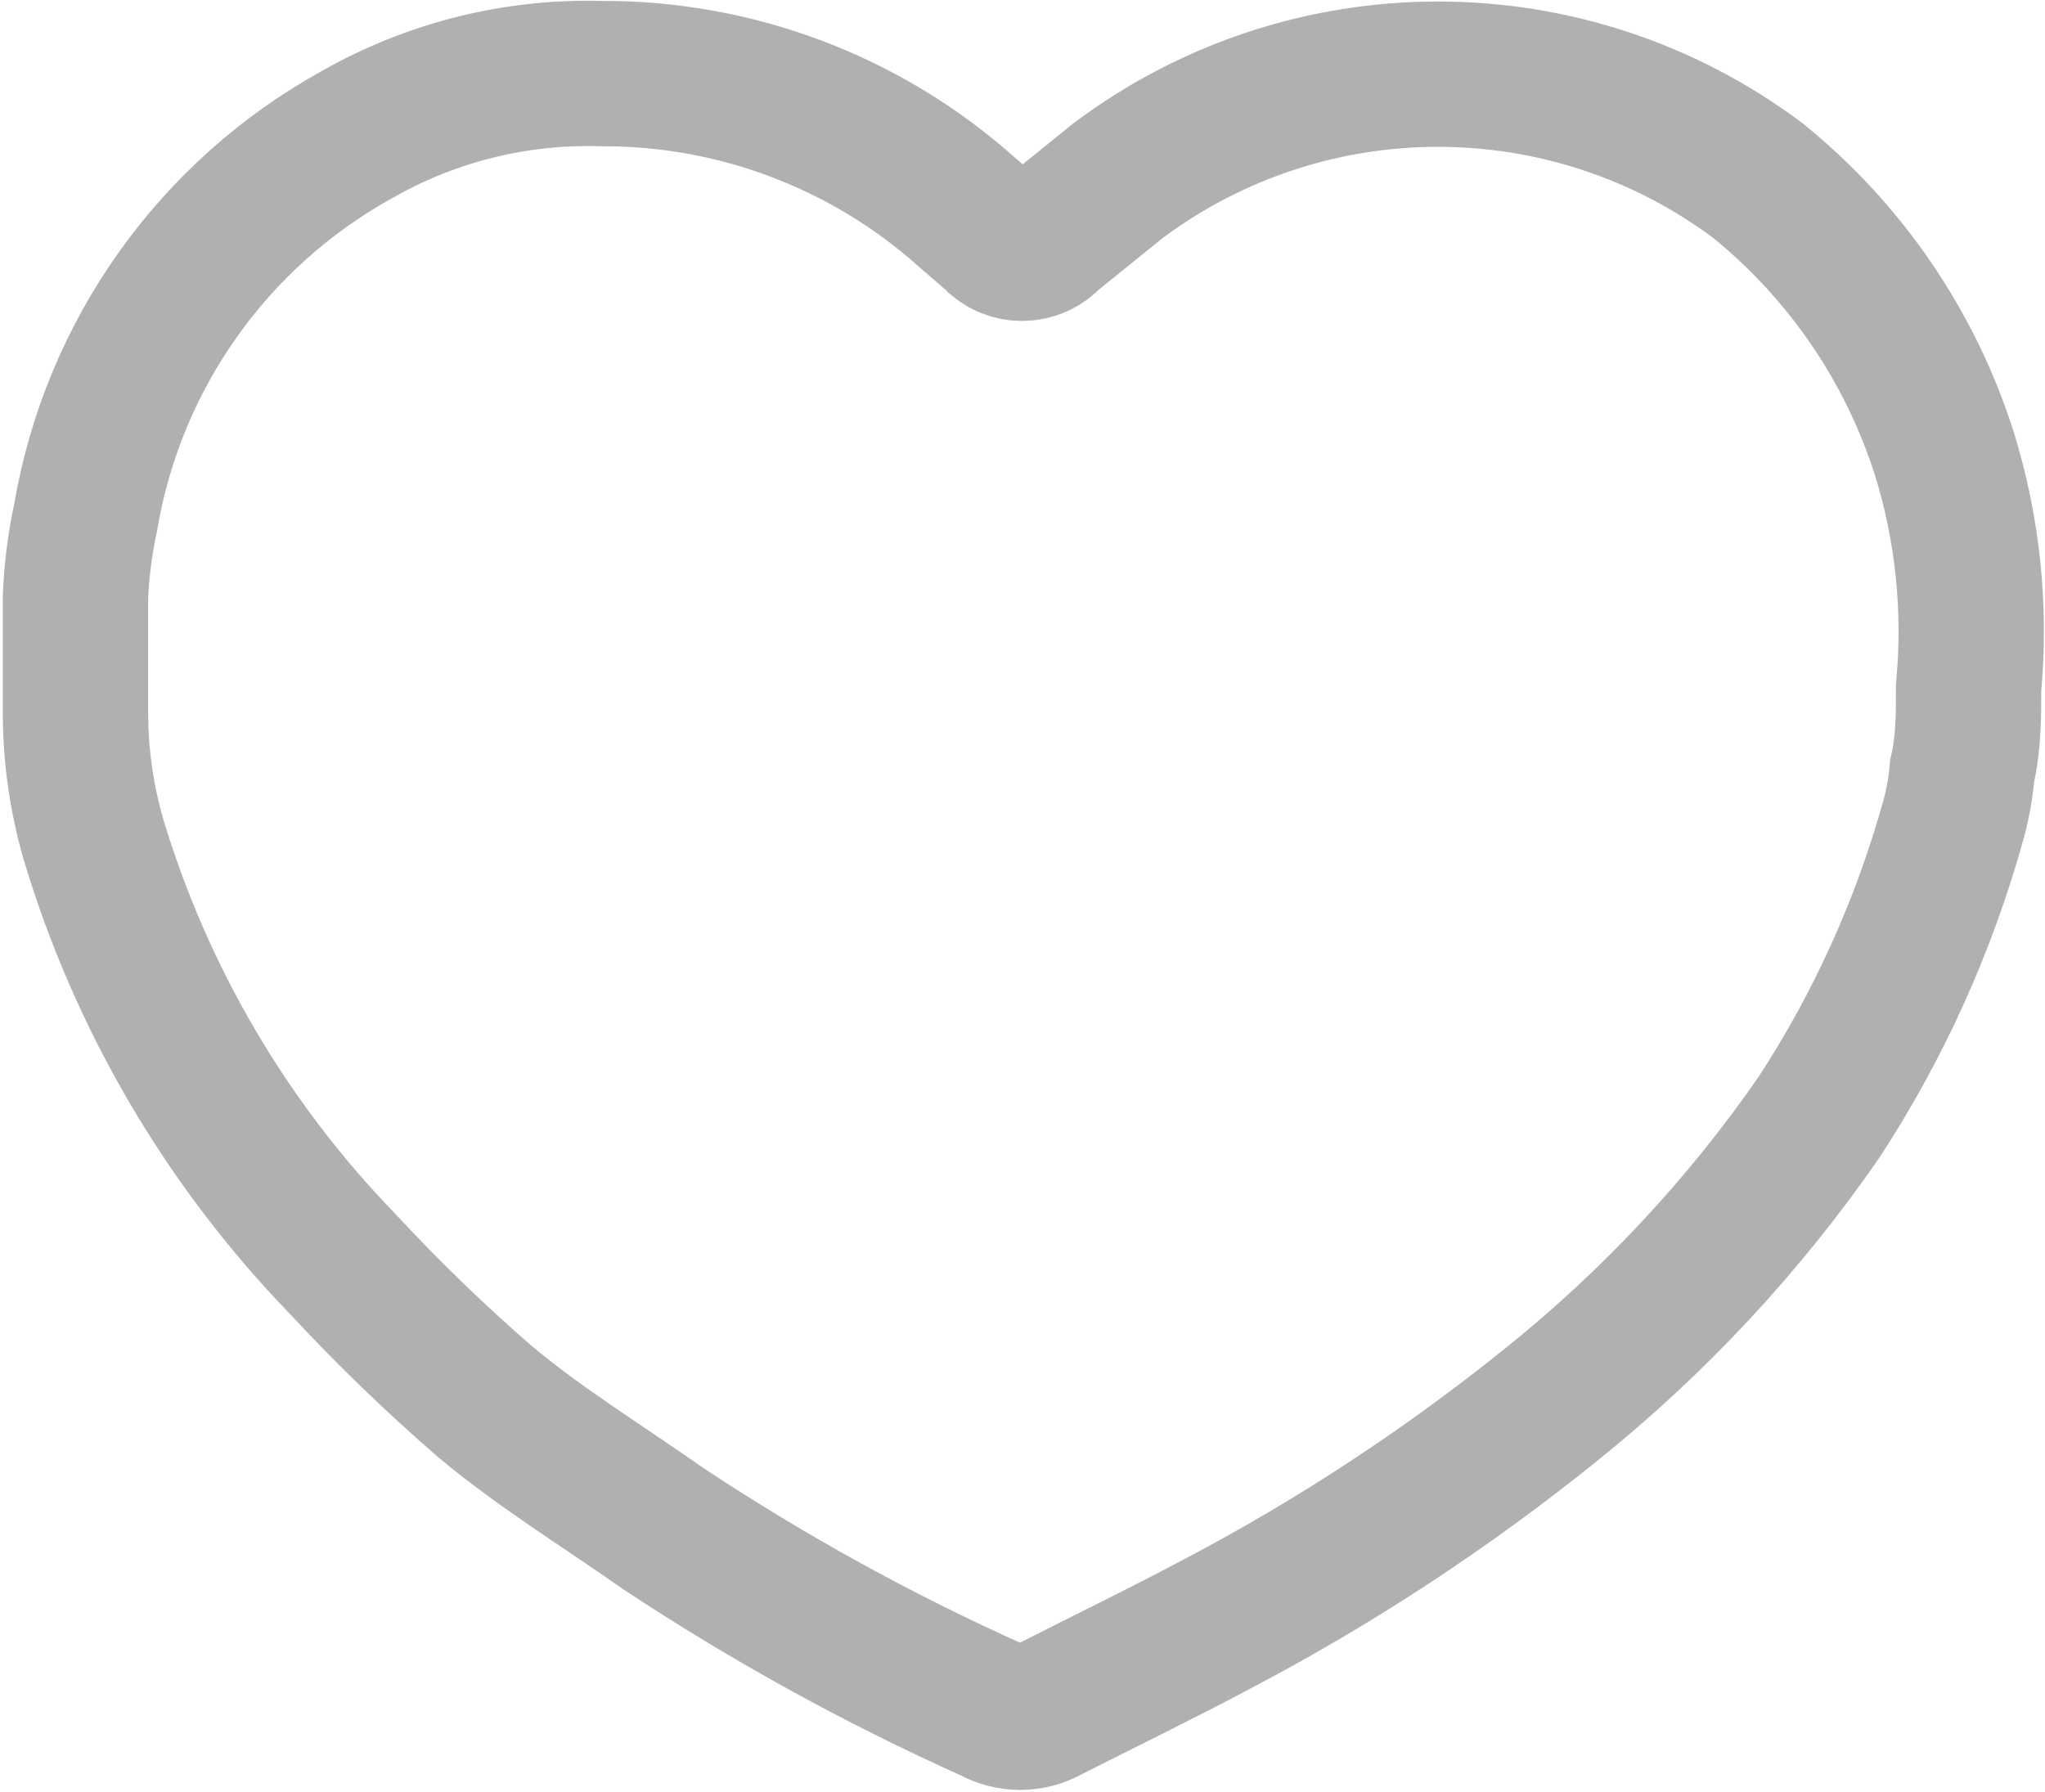
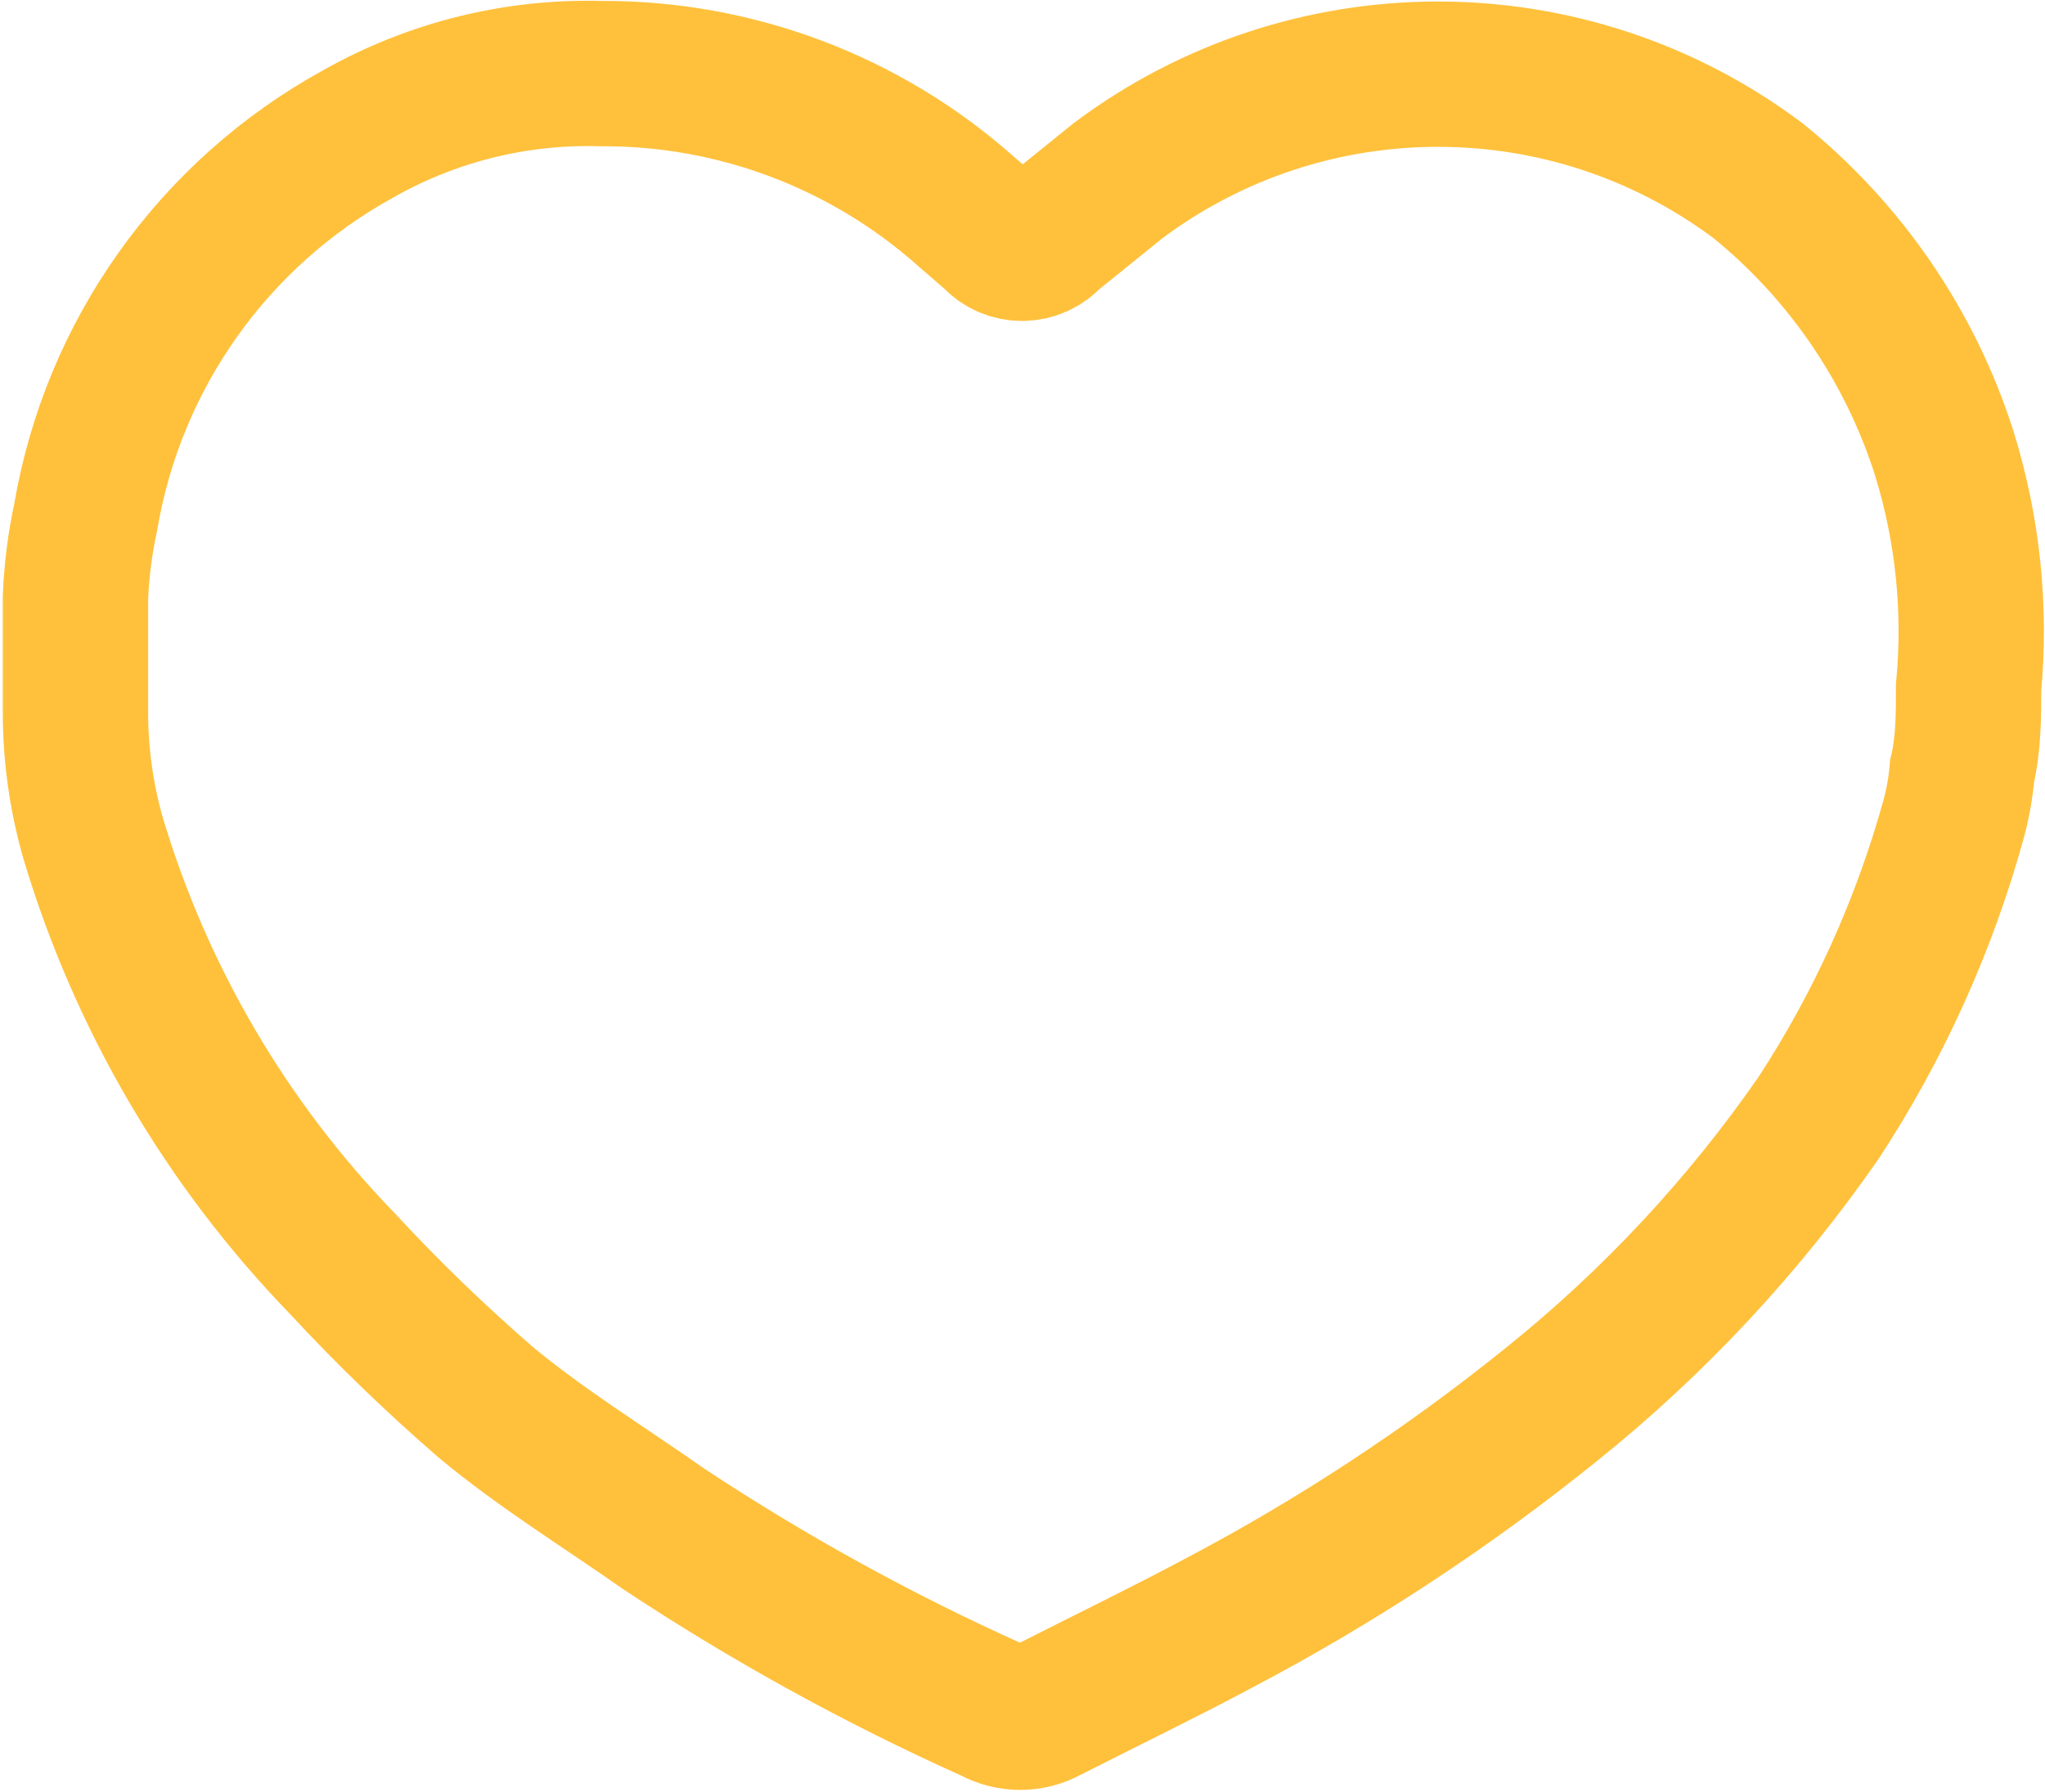
<svg xmlns="http://www.w3.org/2000/svg" viewBox="0 0 21.95 19.23">
  <defs>
-     <style>.cls-1{fill:none;stroke:#b0b0b1;stroke-miterlimit:10;stroke-width:1.56px;}</style>
+     <style>.cls-1{fill:none;stroke:#ffc13c;stroke-miterlimit:10;stroke-width:1.56px;}</style>
  </defs>
  <g id="banner2">
    <path class="cls-1" d="M6.45.79a5.85,5.85,0,0,1,3.92,1.48l.3.26a.4.4,0,0,0,.6,0L12,1.94a5.73,5.73,0,0,1,6.87,0,6.18,6.18,0,0,1,2,2.93,6.45,6.45,0,0,1,.26,2.51c0,.3,0,.6-.07.9a2.86,2.86,0,0,1-.09.51A11.42,11.42,0,0,1,19.52,12a14.62,14.62,0,0,1-2.86,3.07,22,22,0,0,1-3.59,2.36c-.6.32-1.22.62-1.83.93a.6.6,0,0,1-.58,0,24.85,24.85,0,0,1-3.54-1.95c-.64-.45-1.31-.86-1.91-1.36a19.41,19.41,0,0,1-1.53-1.48A11.16,11.16,0,0,1,1,9,4.92,4.92,0,0,1,.81,7.65c0-.41,0-.83,0-1.24a5.06,5.06,0,0,1,.11-.86A5.8,5.8,0,0,1,3.84,1.44,5,5,0,0,1,6.45.79Z" />
  </g>
</svg>
